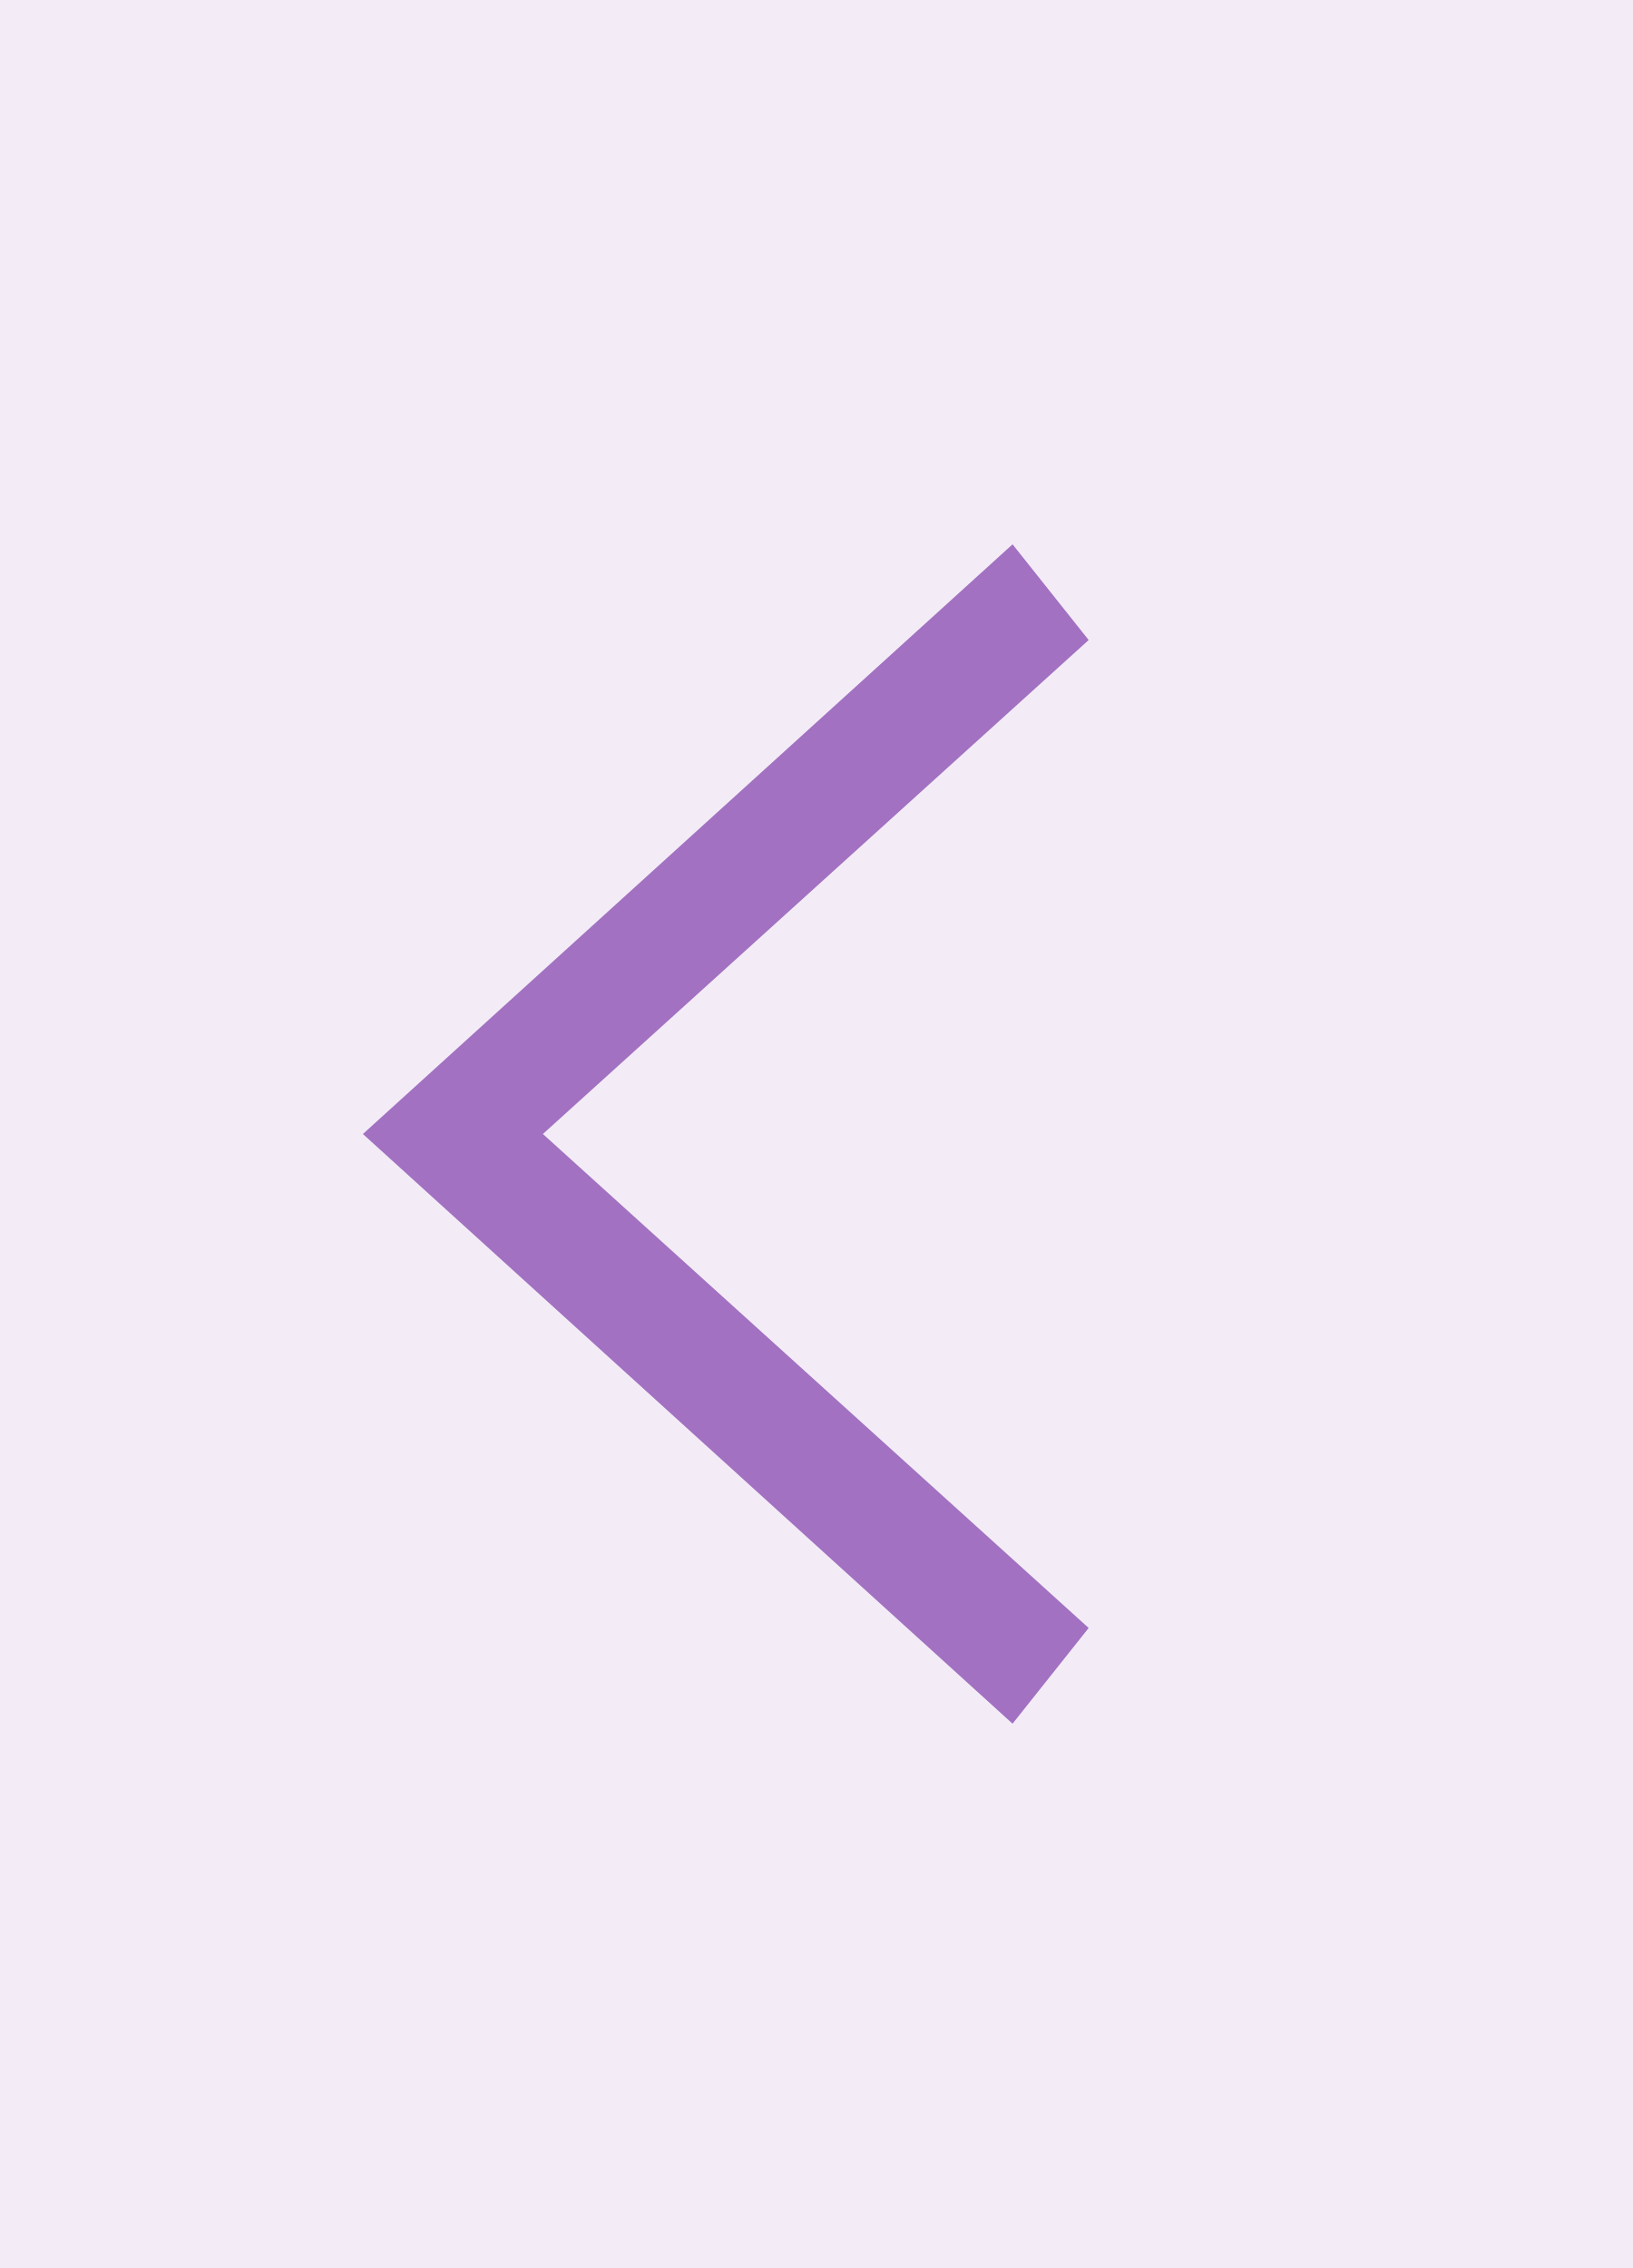
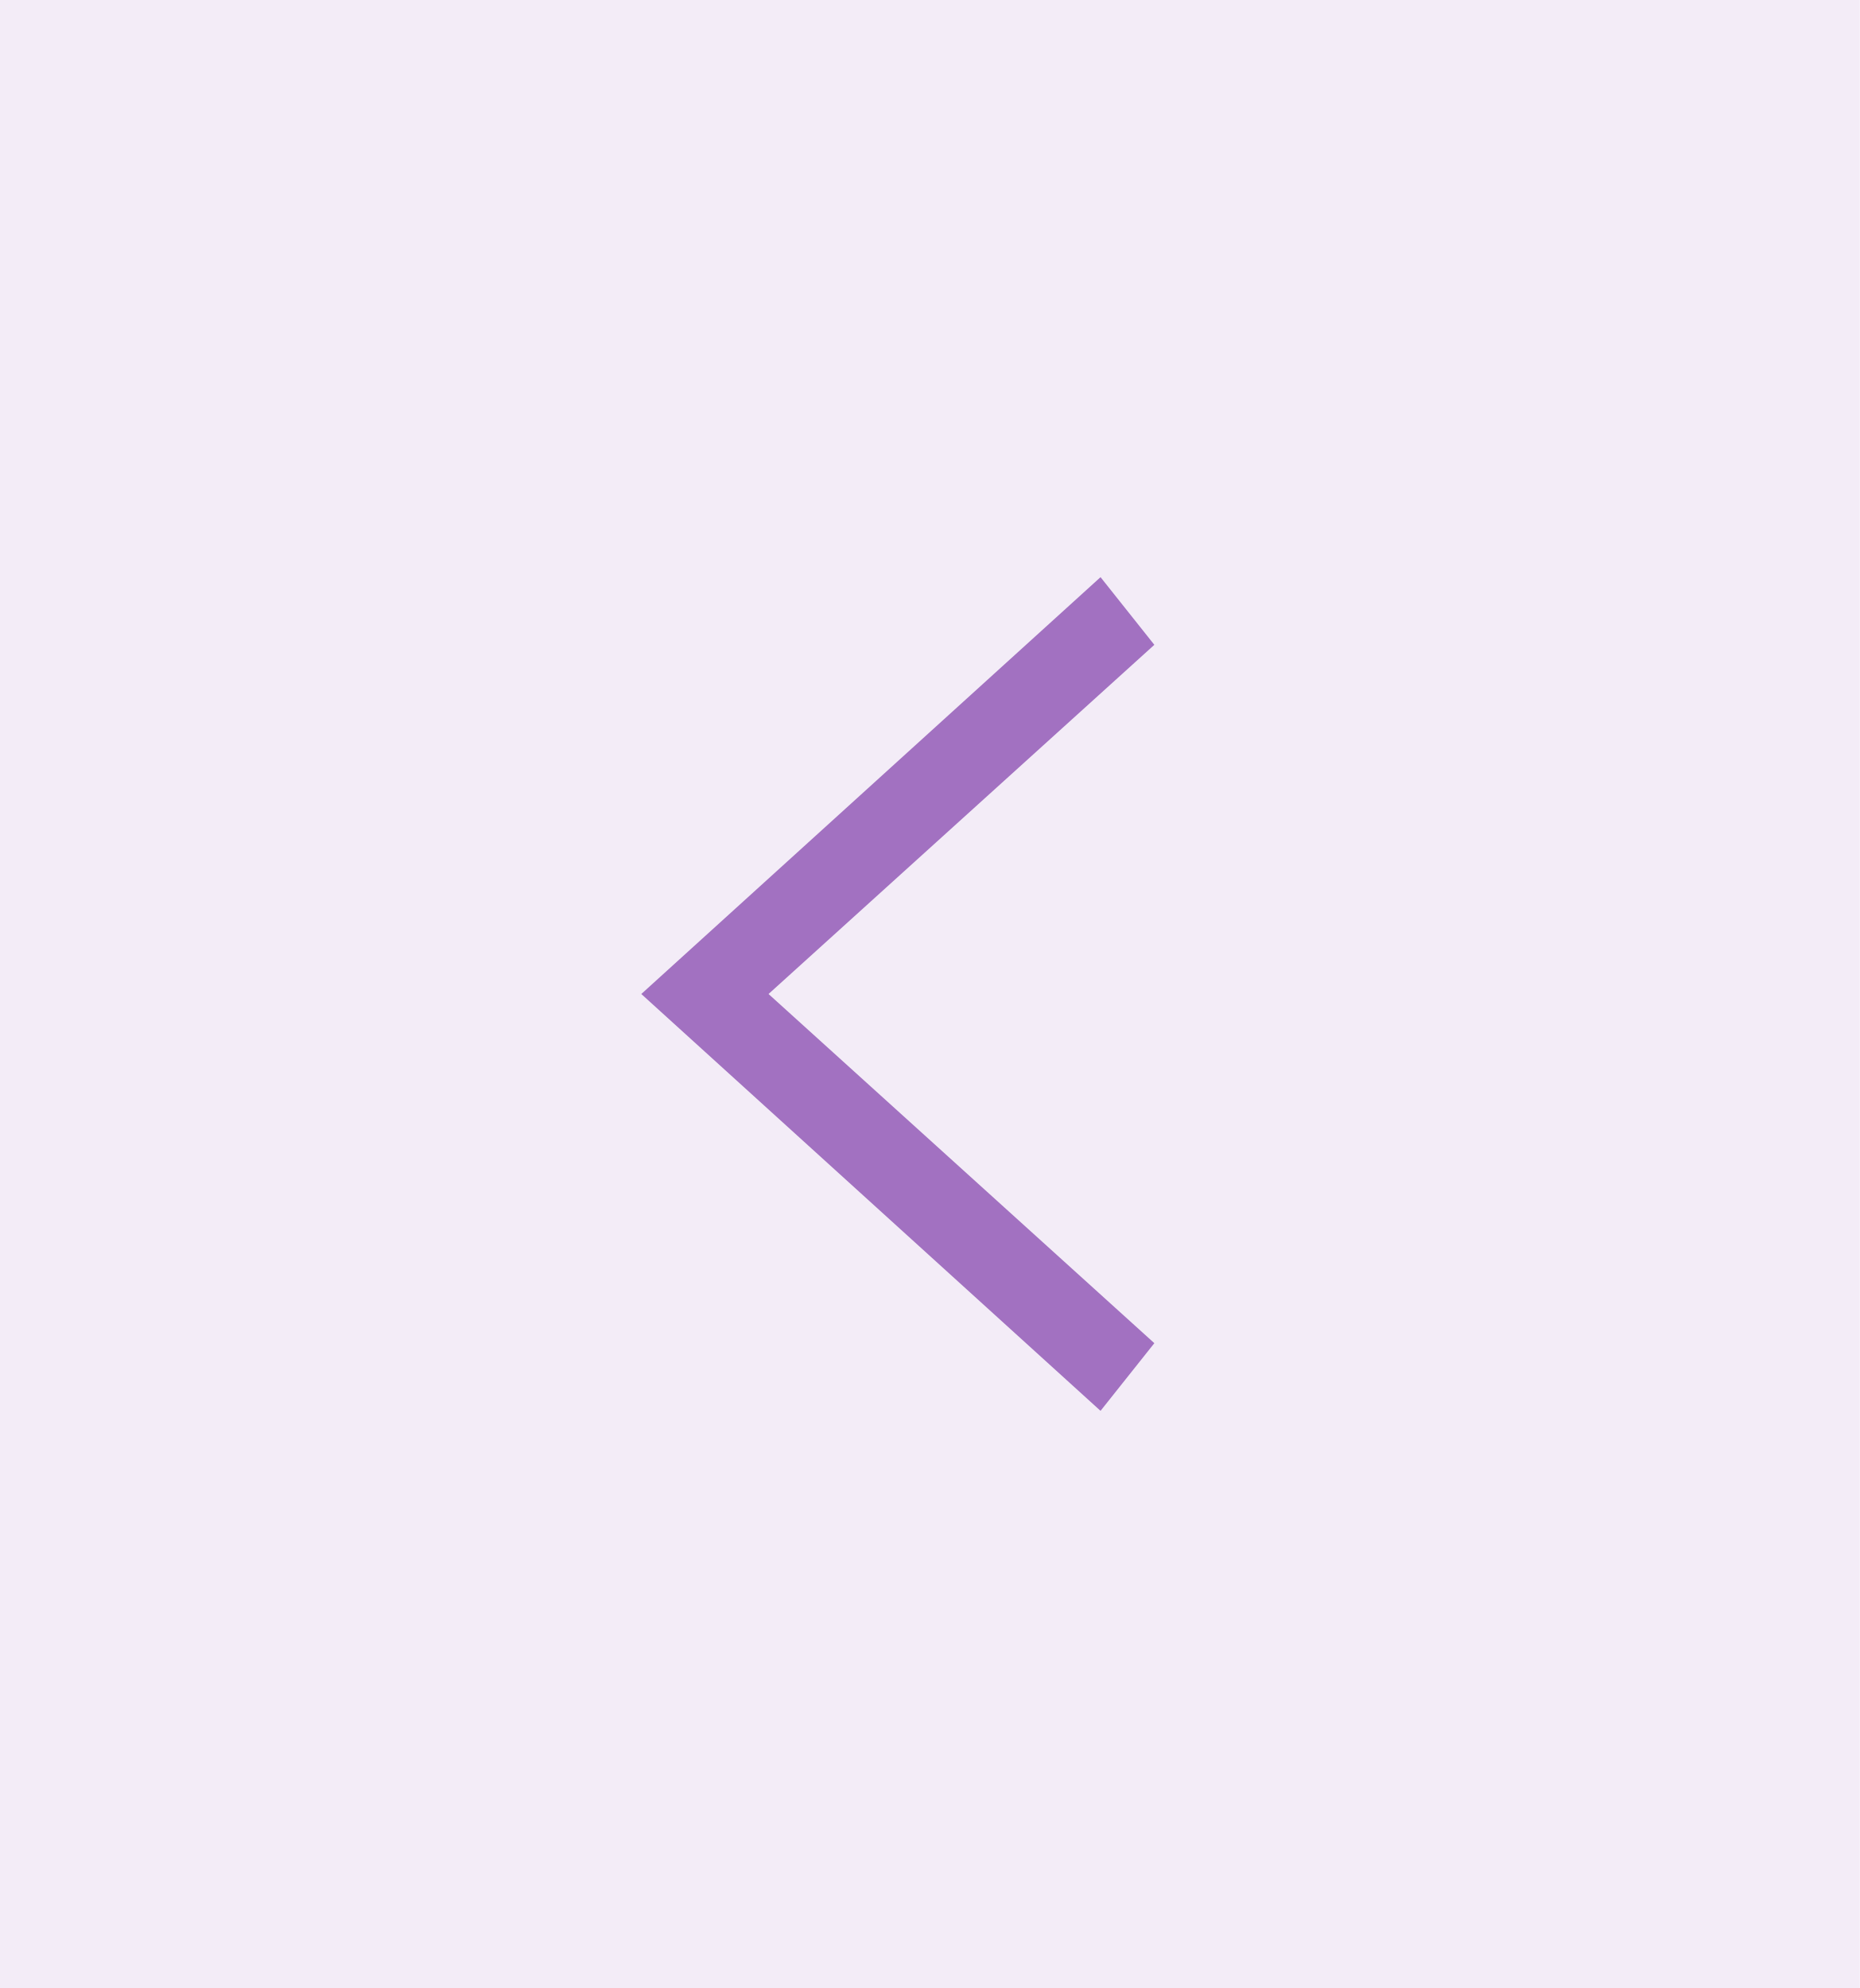
- <svg xmlns="http://www.w3.org/2000/svg" width="18" height="25" viewBox="0 0 18 25" fill="none">
+ <svg xmlns="http://www.w3.org/2000/svg" width="29" height="31" viewBox="0 0 29 31" fill="none">
  <g opacity="0.7">
-     <rect width="18" height="25" fill="#7A34A6" fill-opacity="0.13" />
-     <path fill-rule="evenodd" clip-rule="evenodd" d="M5.984 12.5L12 17.945L11.161 19L4 12.5L11.161 6L12 7.055L5.984 12.5Z" fill="#7A34A6" />
+     <rect width="29" height="31" fill="#7A34A6" fill-opacity="0.13" />
+     <path fill-rule="evenodd" clip-rule="evenodd" d="M11.984 15.5L18 20.945L17.161 22L10 15.5L17.161 9L18 10.055L11.984 15.5Z" fill="#7A34A6" />
  </g>
</svg>
